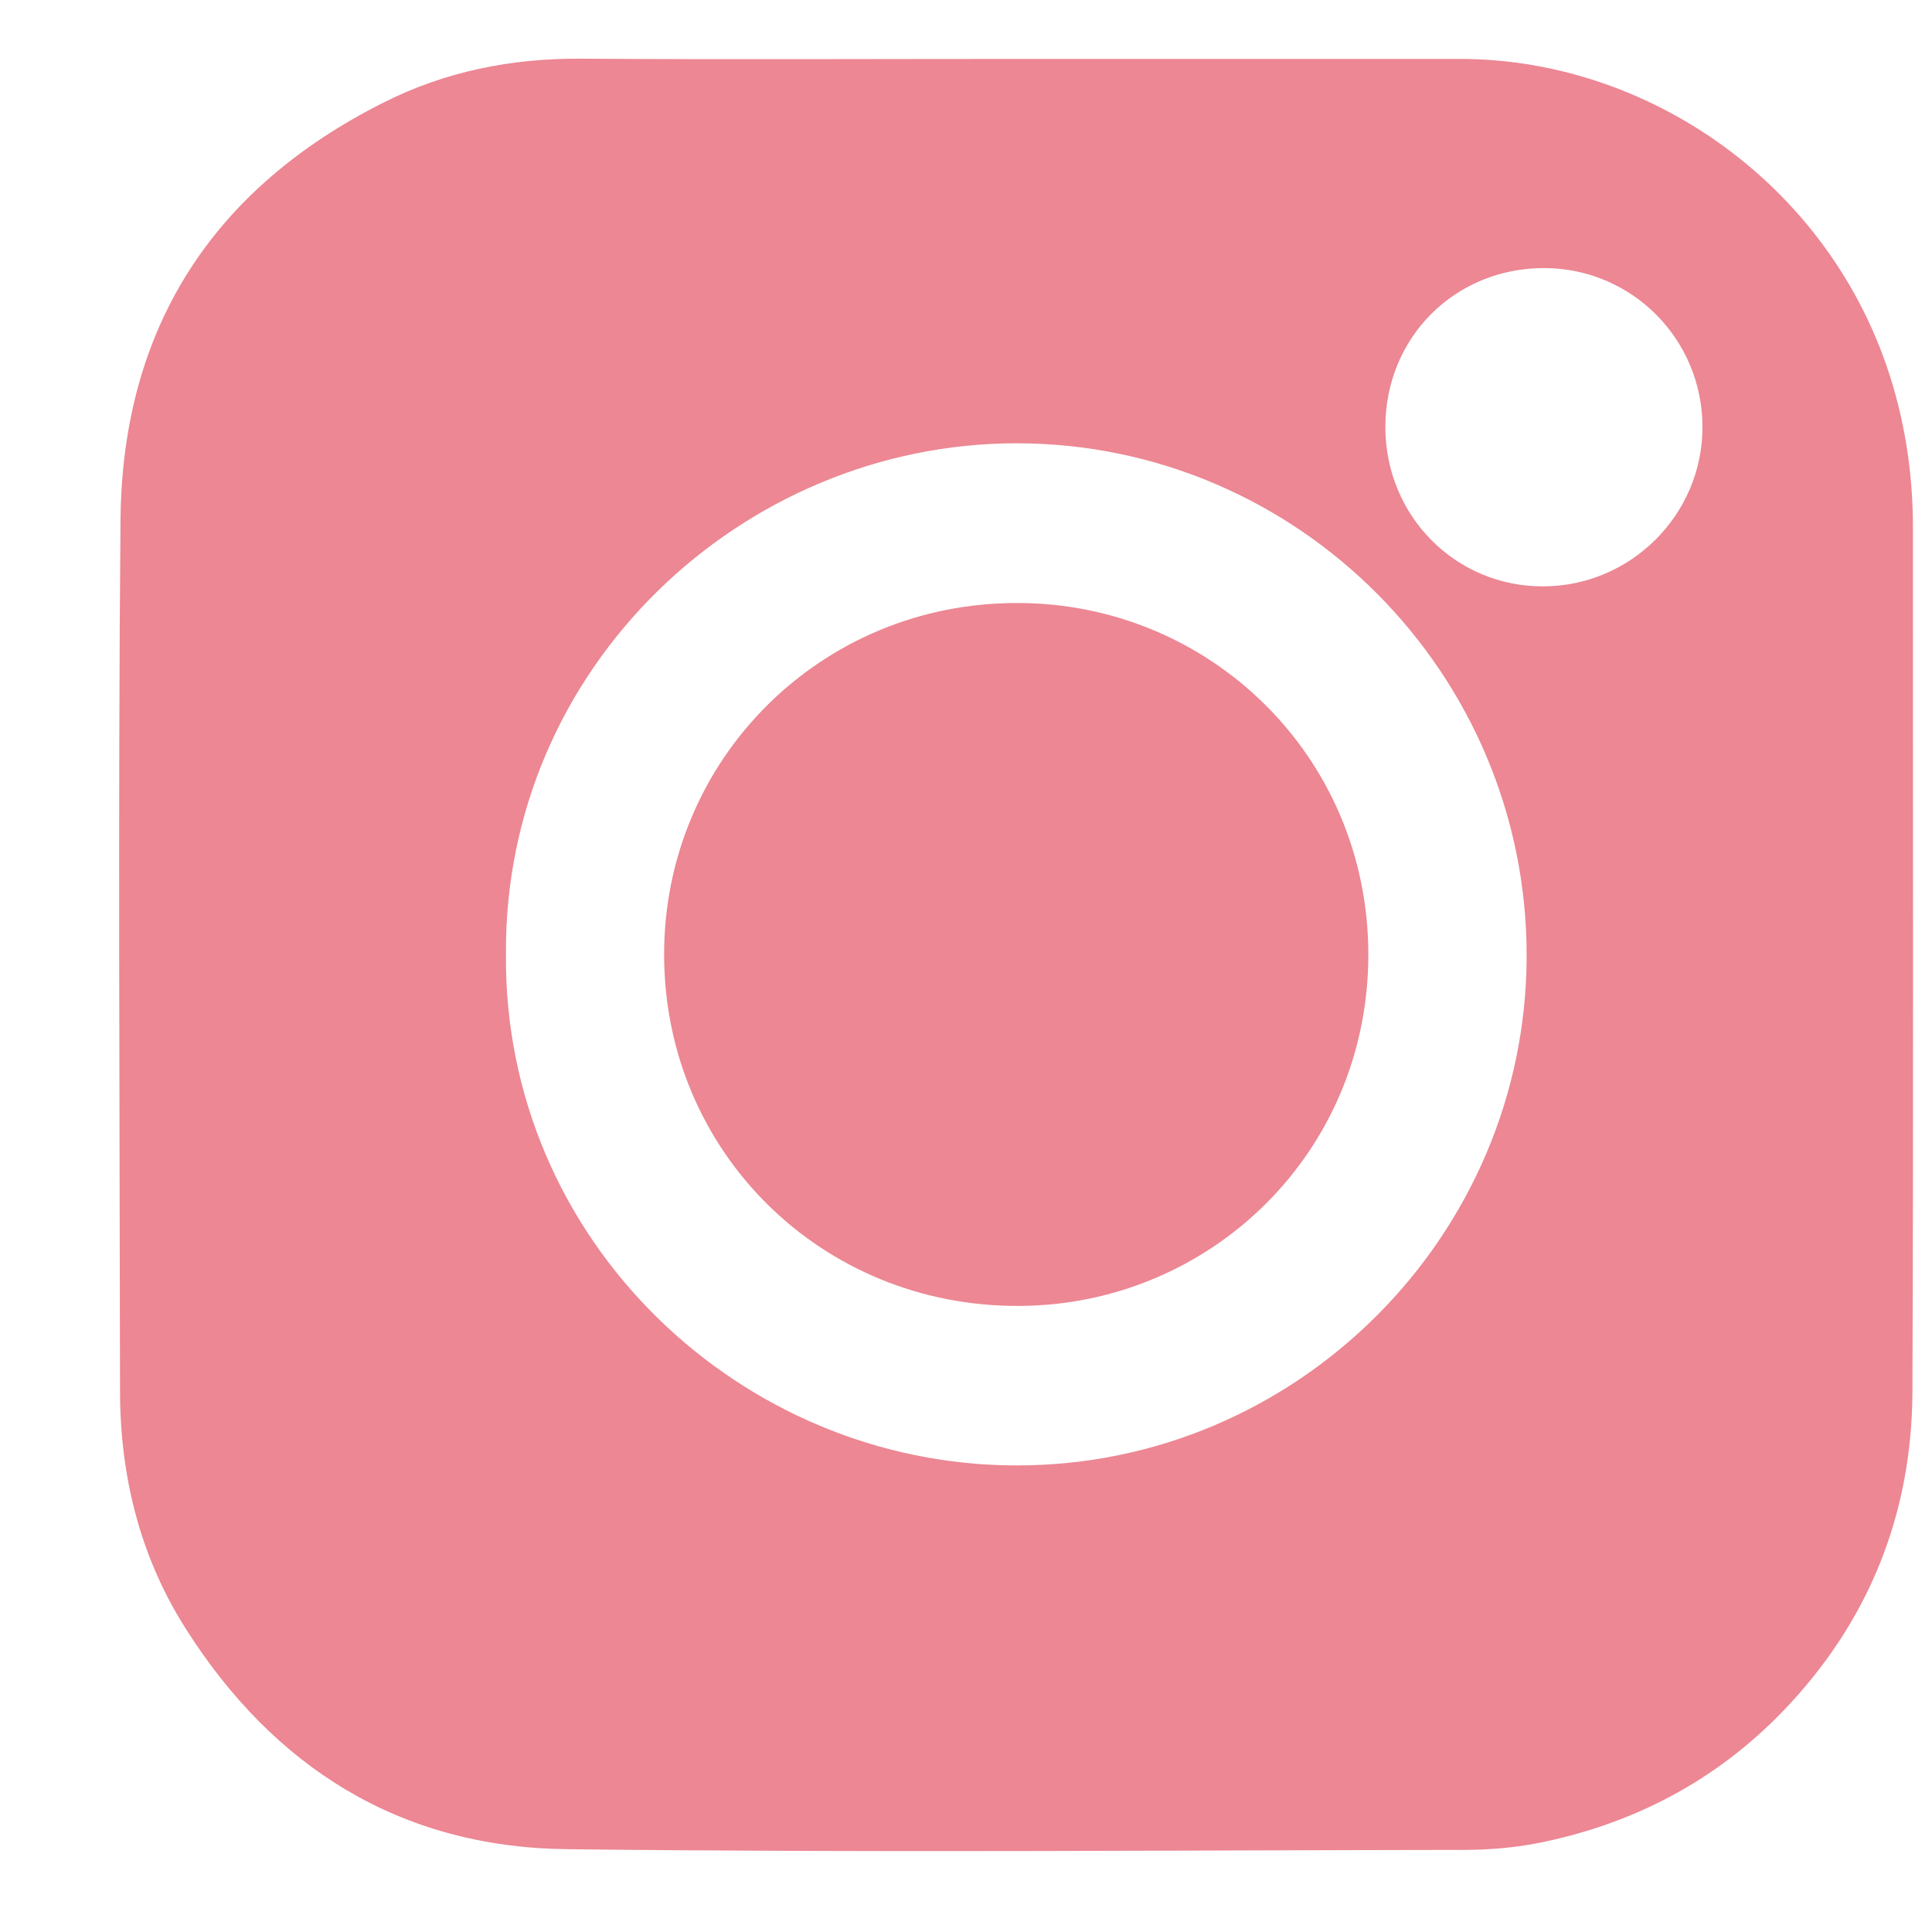
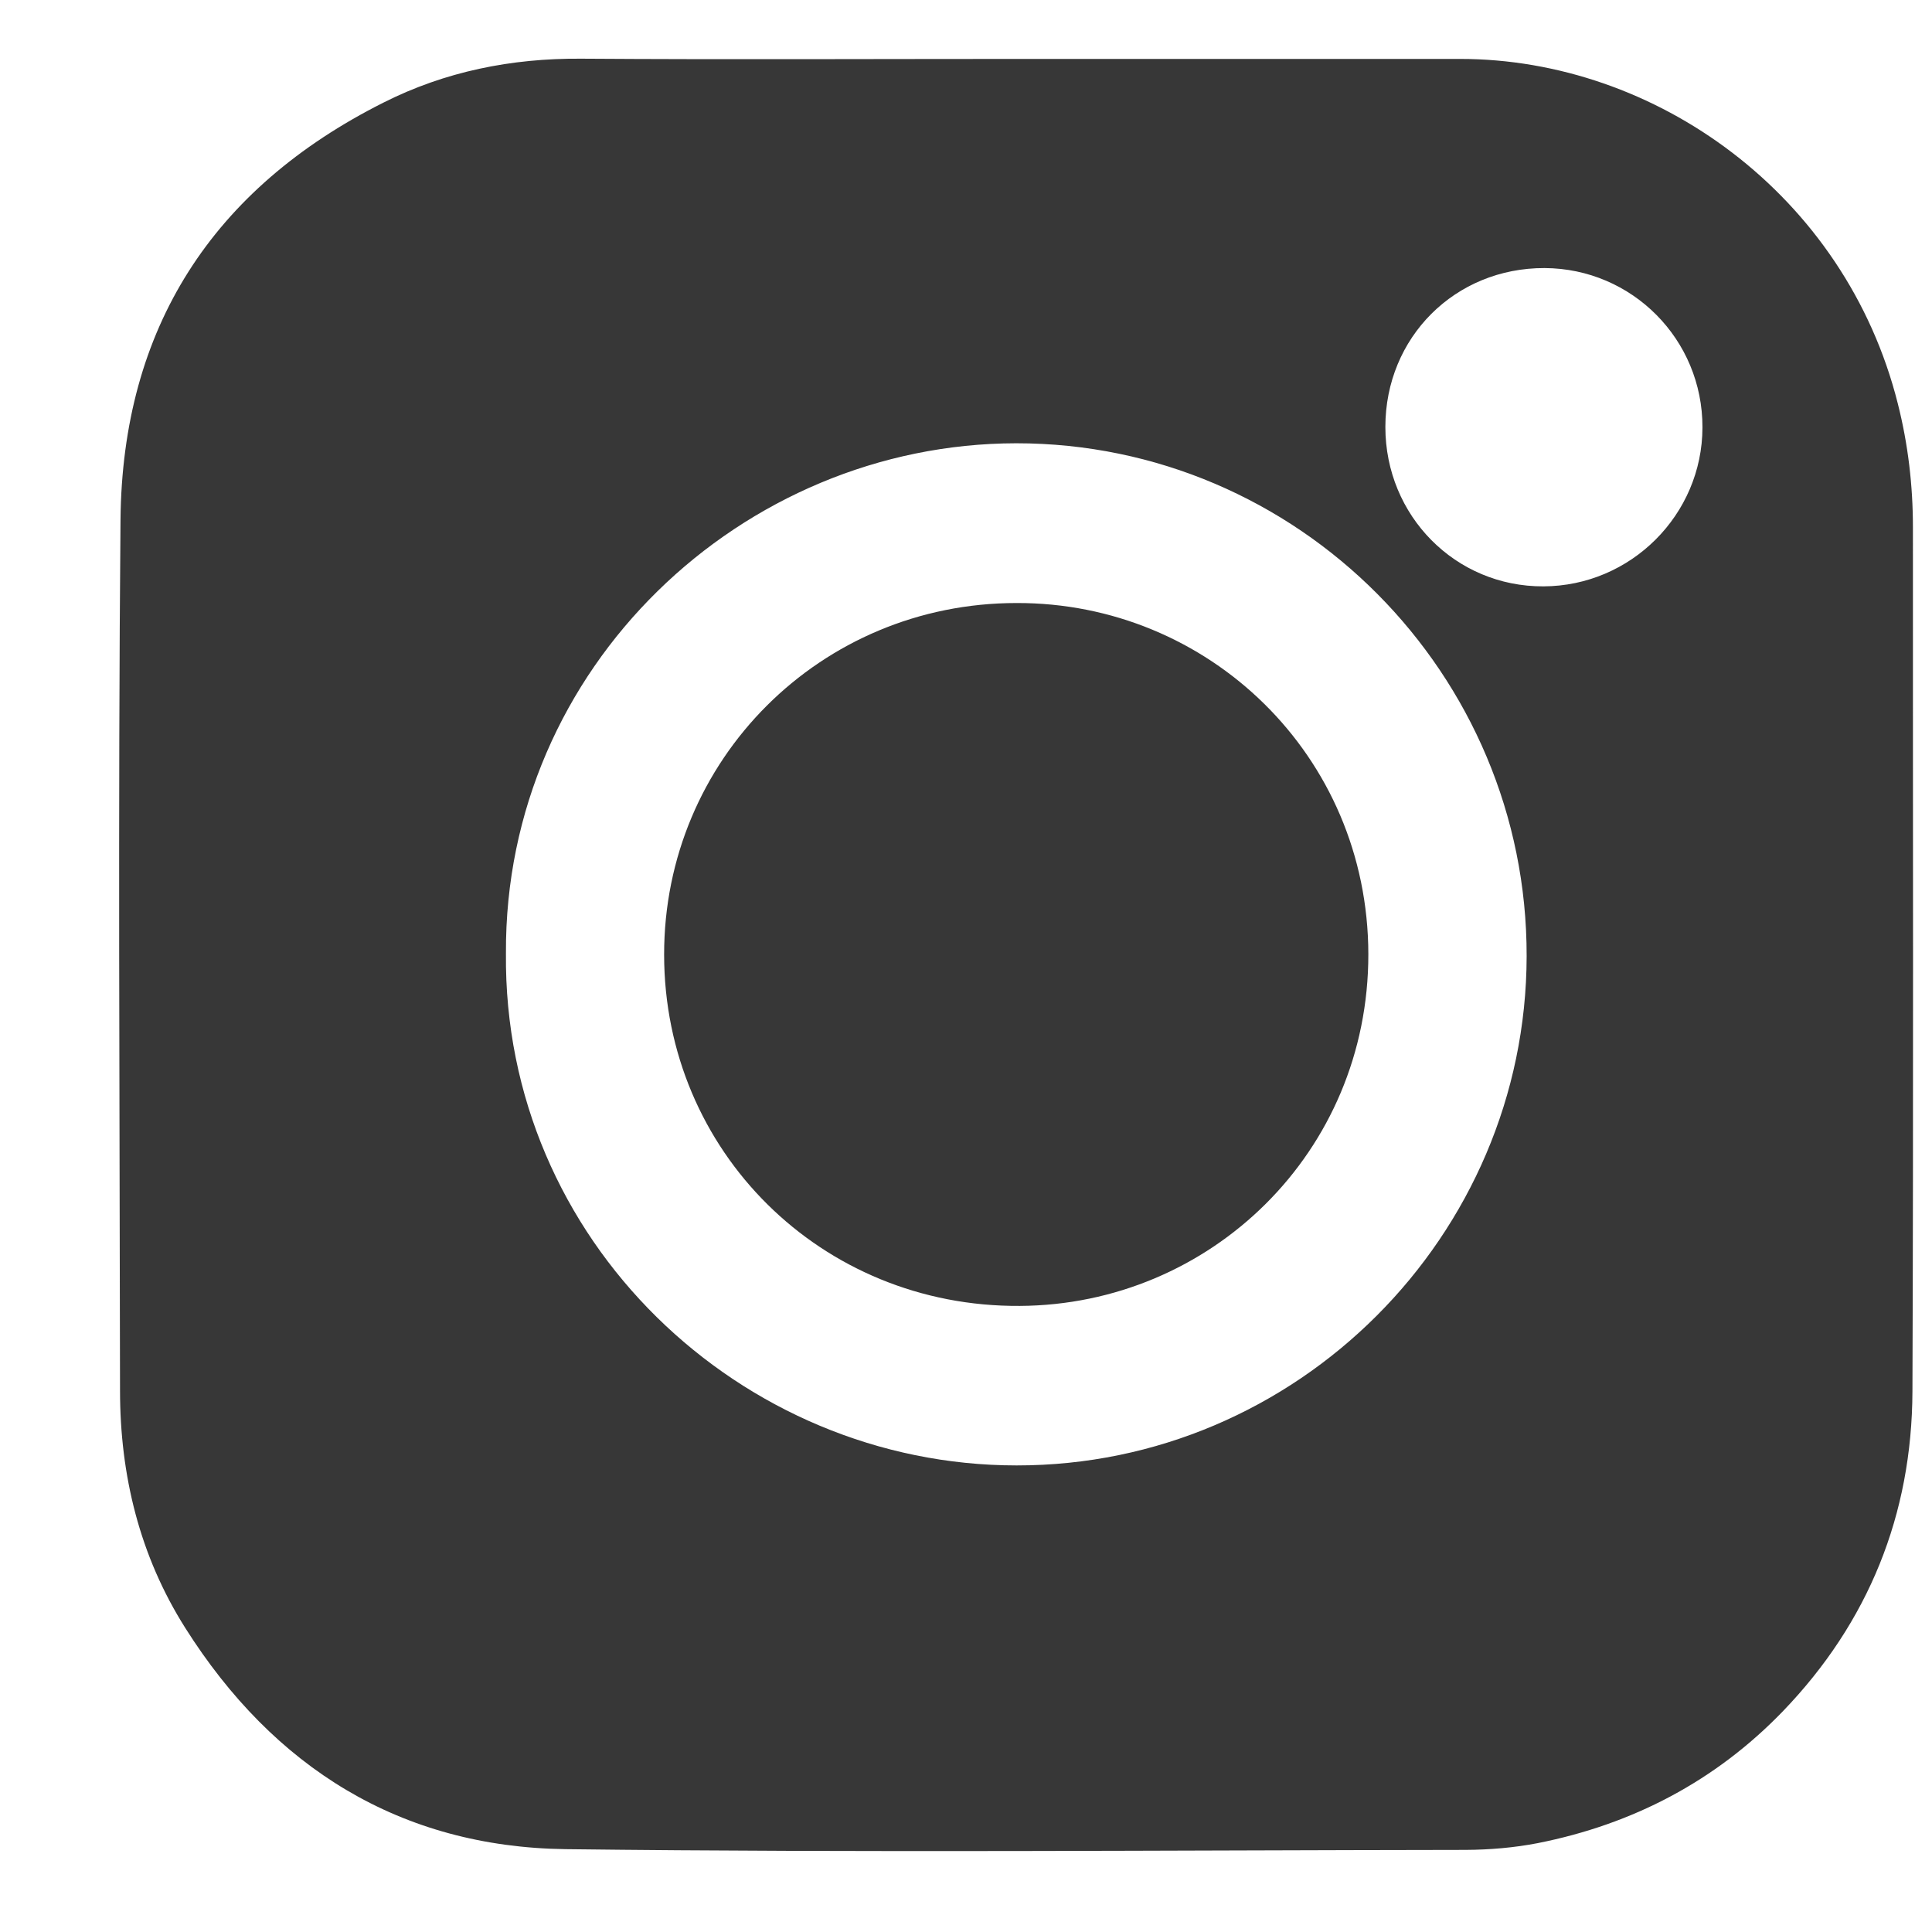
<svg xmlns="http://www.w3.org/2000/svg" width="16px" height="16px" viewBox="0 0 16 16" version="1.1">
  <defs />
  <g id="Symbols" stroke="none" stroke-width="1" fill="none" fill-rule="evenodd">
-     <g id="Footer" transform="translate(-1048, -41)" fill="#EC8793">
+     <g id="Footer" transform="translate(-1048, -41)" fill="#373737">
      <g transform="translate(335, 38)" id="Social-Icons">
        <g transform="translate(647, 3)">
          <g id="Instagram" transform="translate(66, 0)">
            <path d="M11.473,3.536 C11.473,4.272 12.054,4.859 12.781,4.856 C13.506,4.854 14.098,4.262 14.099,3.54 C14.101,2.812 13.517,2.223 12.791,2.22 C12.05,2.218 11.473,2.794 11.473,3.536 M4.19,7.895 C4.166,10.274 6.134,12.136 8.419,12.136 C10.741,12.138 12.639,10.236 12.643,7.919 C12.647,5.579 10.747,3.67 8.415,3.671 C6.145,3.674 4.177,5.524 4.19,7.895 M8.418,0.488 L12.093,0.488 C13.706,0.488 15.281,1.608 15.717,3.343 C15.802,3.679 15.842,4.02 15.842,4.367 C15.841,6.752 15.847,9.138 15.838,11.523 C15.834,12.544 15.474,13.436 14.765,14.172 C14.207,14.75 13.522,15.108 12.735,15.264 C12.539,15.302 12.337,15.319 12.137,15.32 C9.653,15.323 7.169,15.344 4.685,15.314 C3.315,15.296 2.265,14.638 1.535,13.483 C1.157,12.886 0.994,12.219 0.994,11.516 C0.991,9.111 0.977,6.707 0.998,4.303 C1.013,2.719 1.759,1.562 3.175,0.85 C3.686,0.592 4.235,0.482 4.811,0.486 C6.013,0.494 7.215,0.488 8.418,0.488" id="Fill-4" />
            <path d="M8.418,4.994 C10.006,4.989 11.329,6.255 11.332,7.901 C11.334,9.545 10.022,10.806 8.446,10.815 C6.801,10.826 5.501,9.533 5.5,7.907 C5.498,6.29 6.797,4.994 8.418,4.994" id="Fill-10" />
          </g>
        </g>
      </g>
    </g>
  </g>
</svg>
